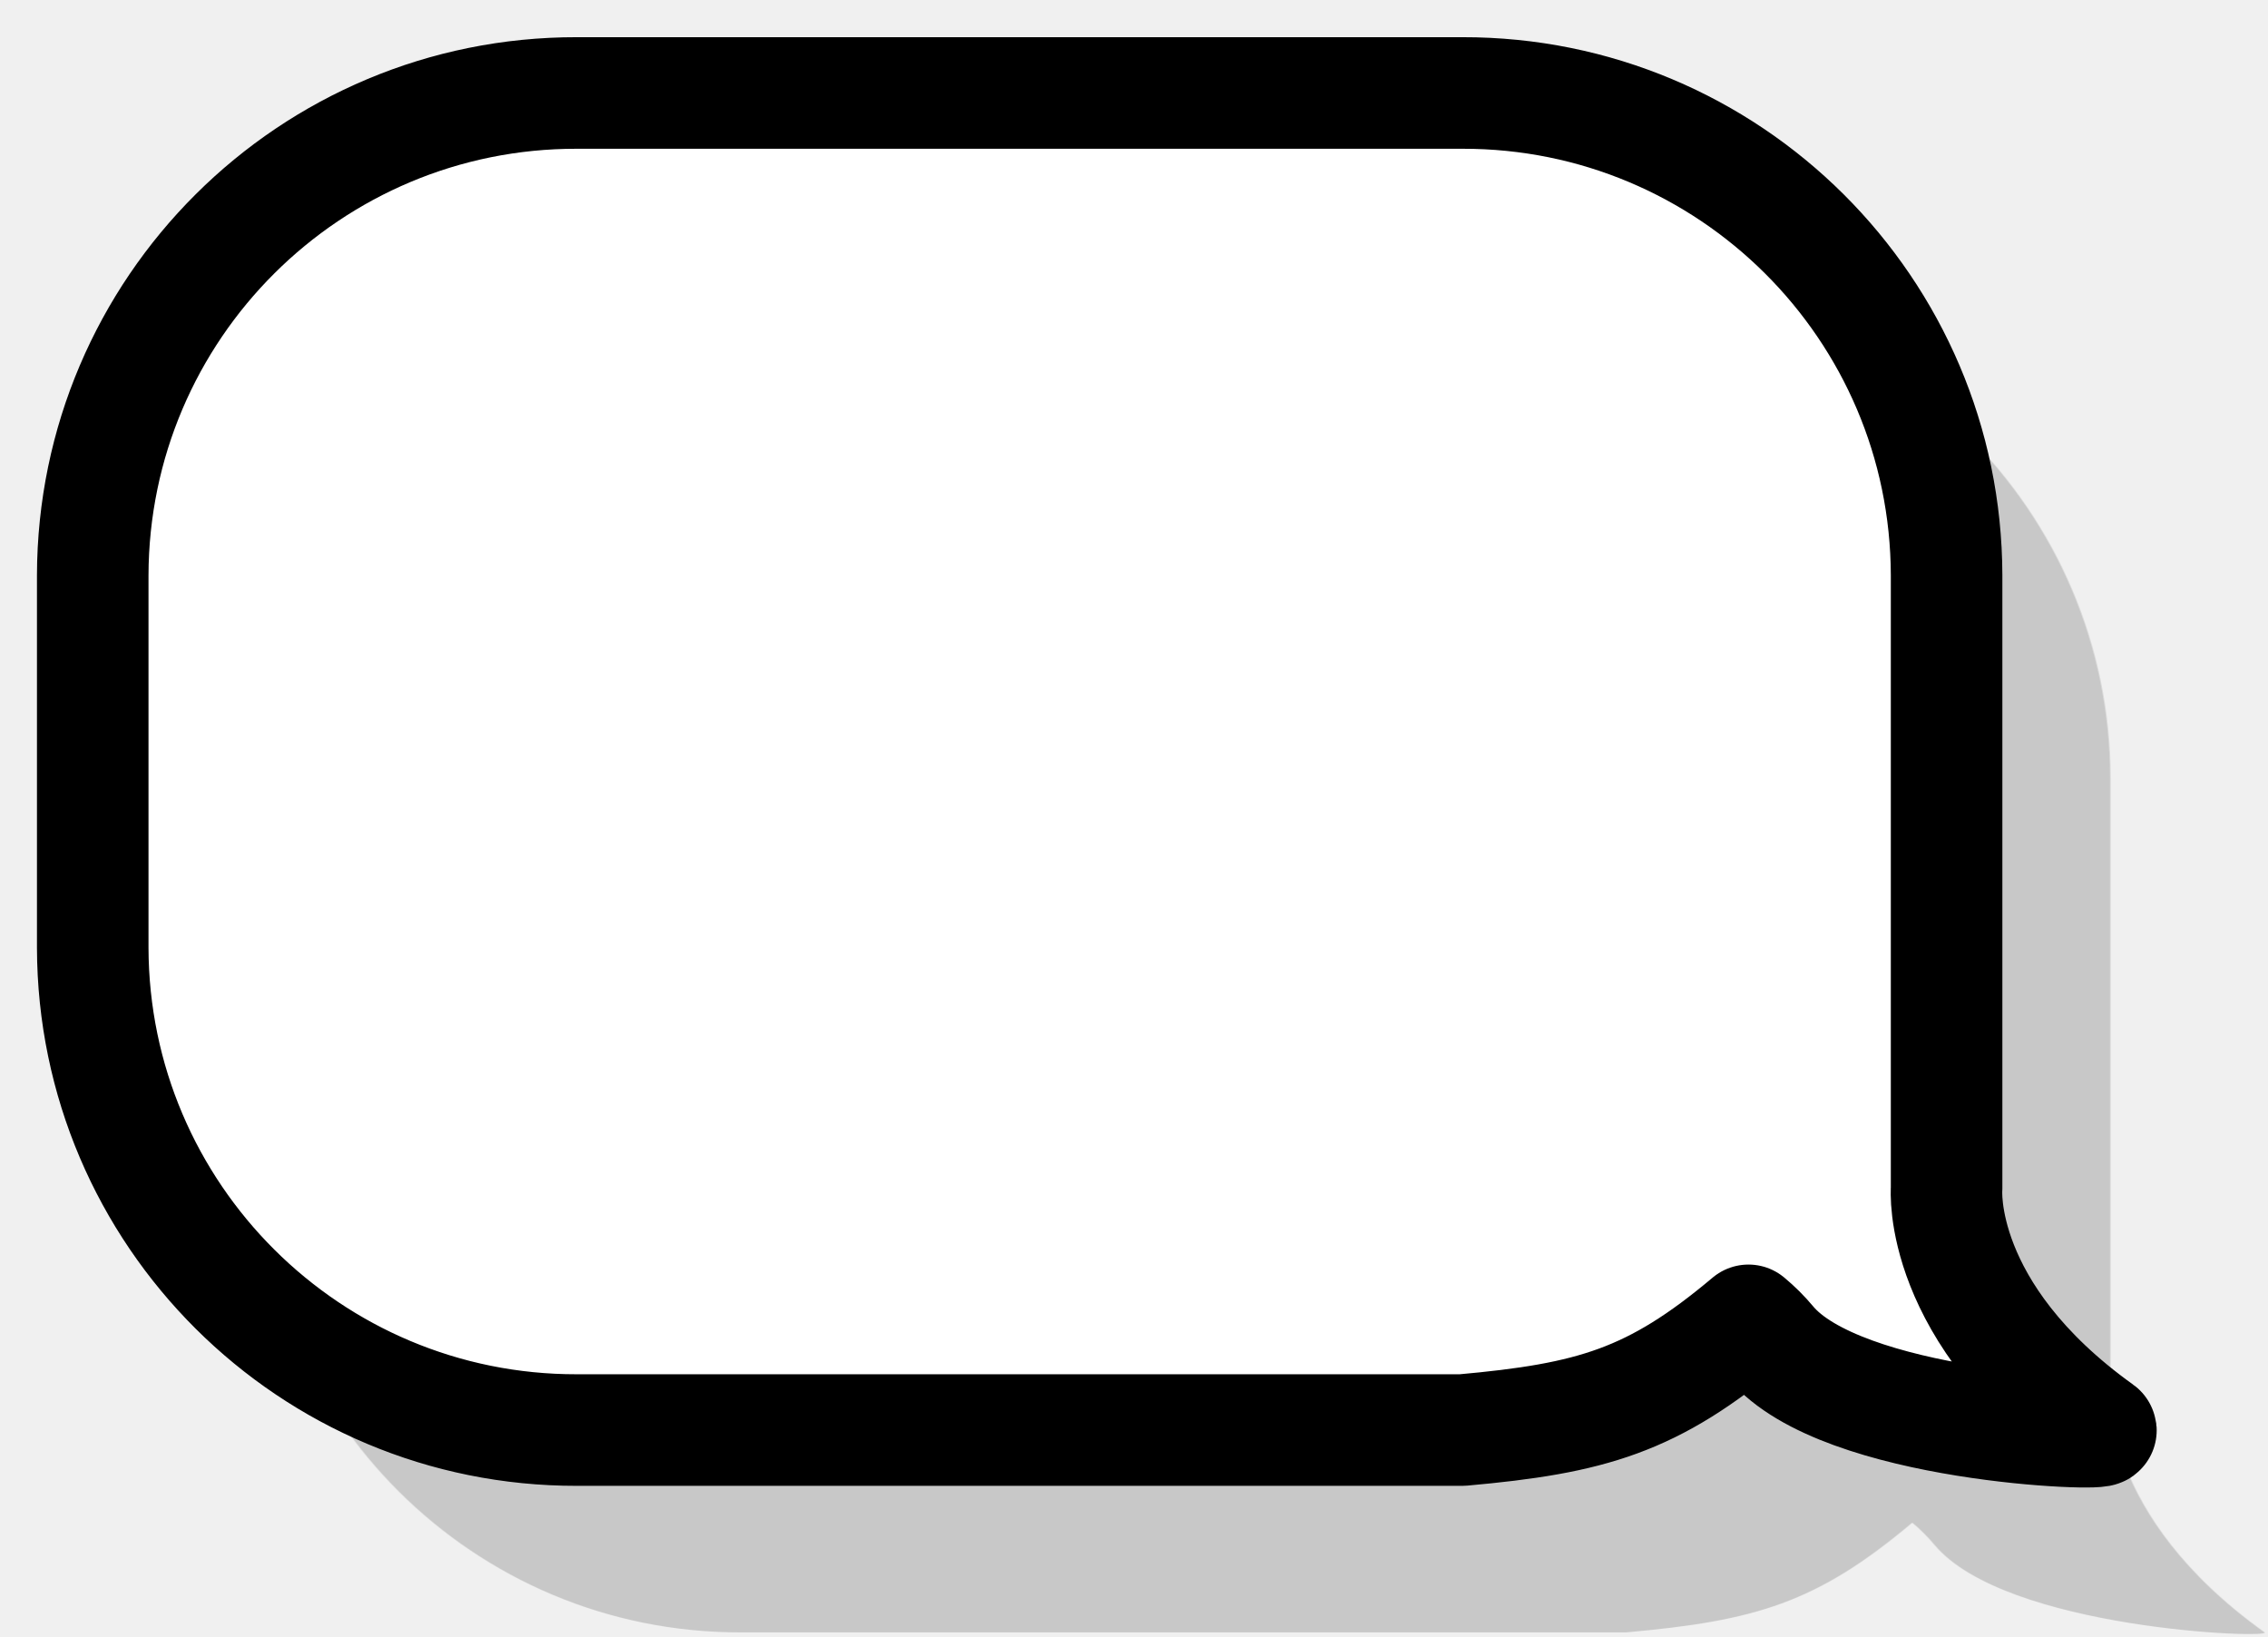
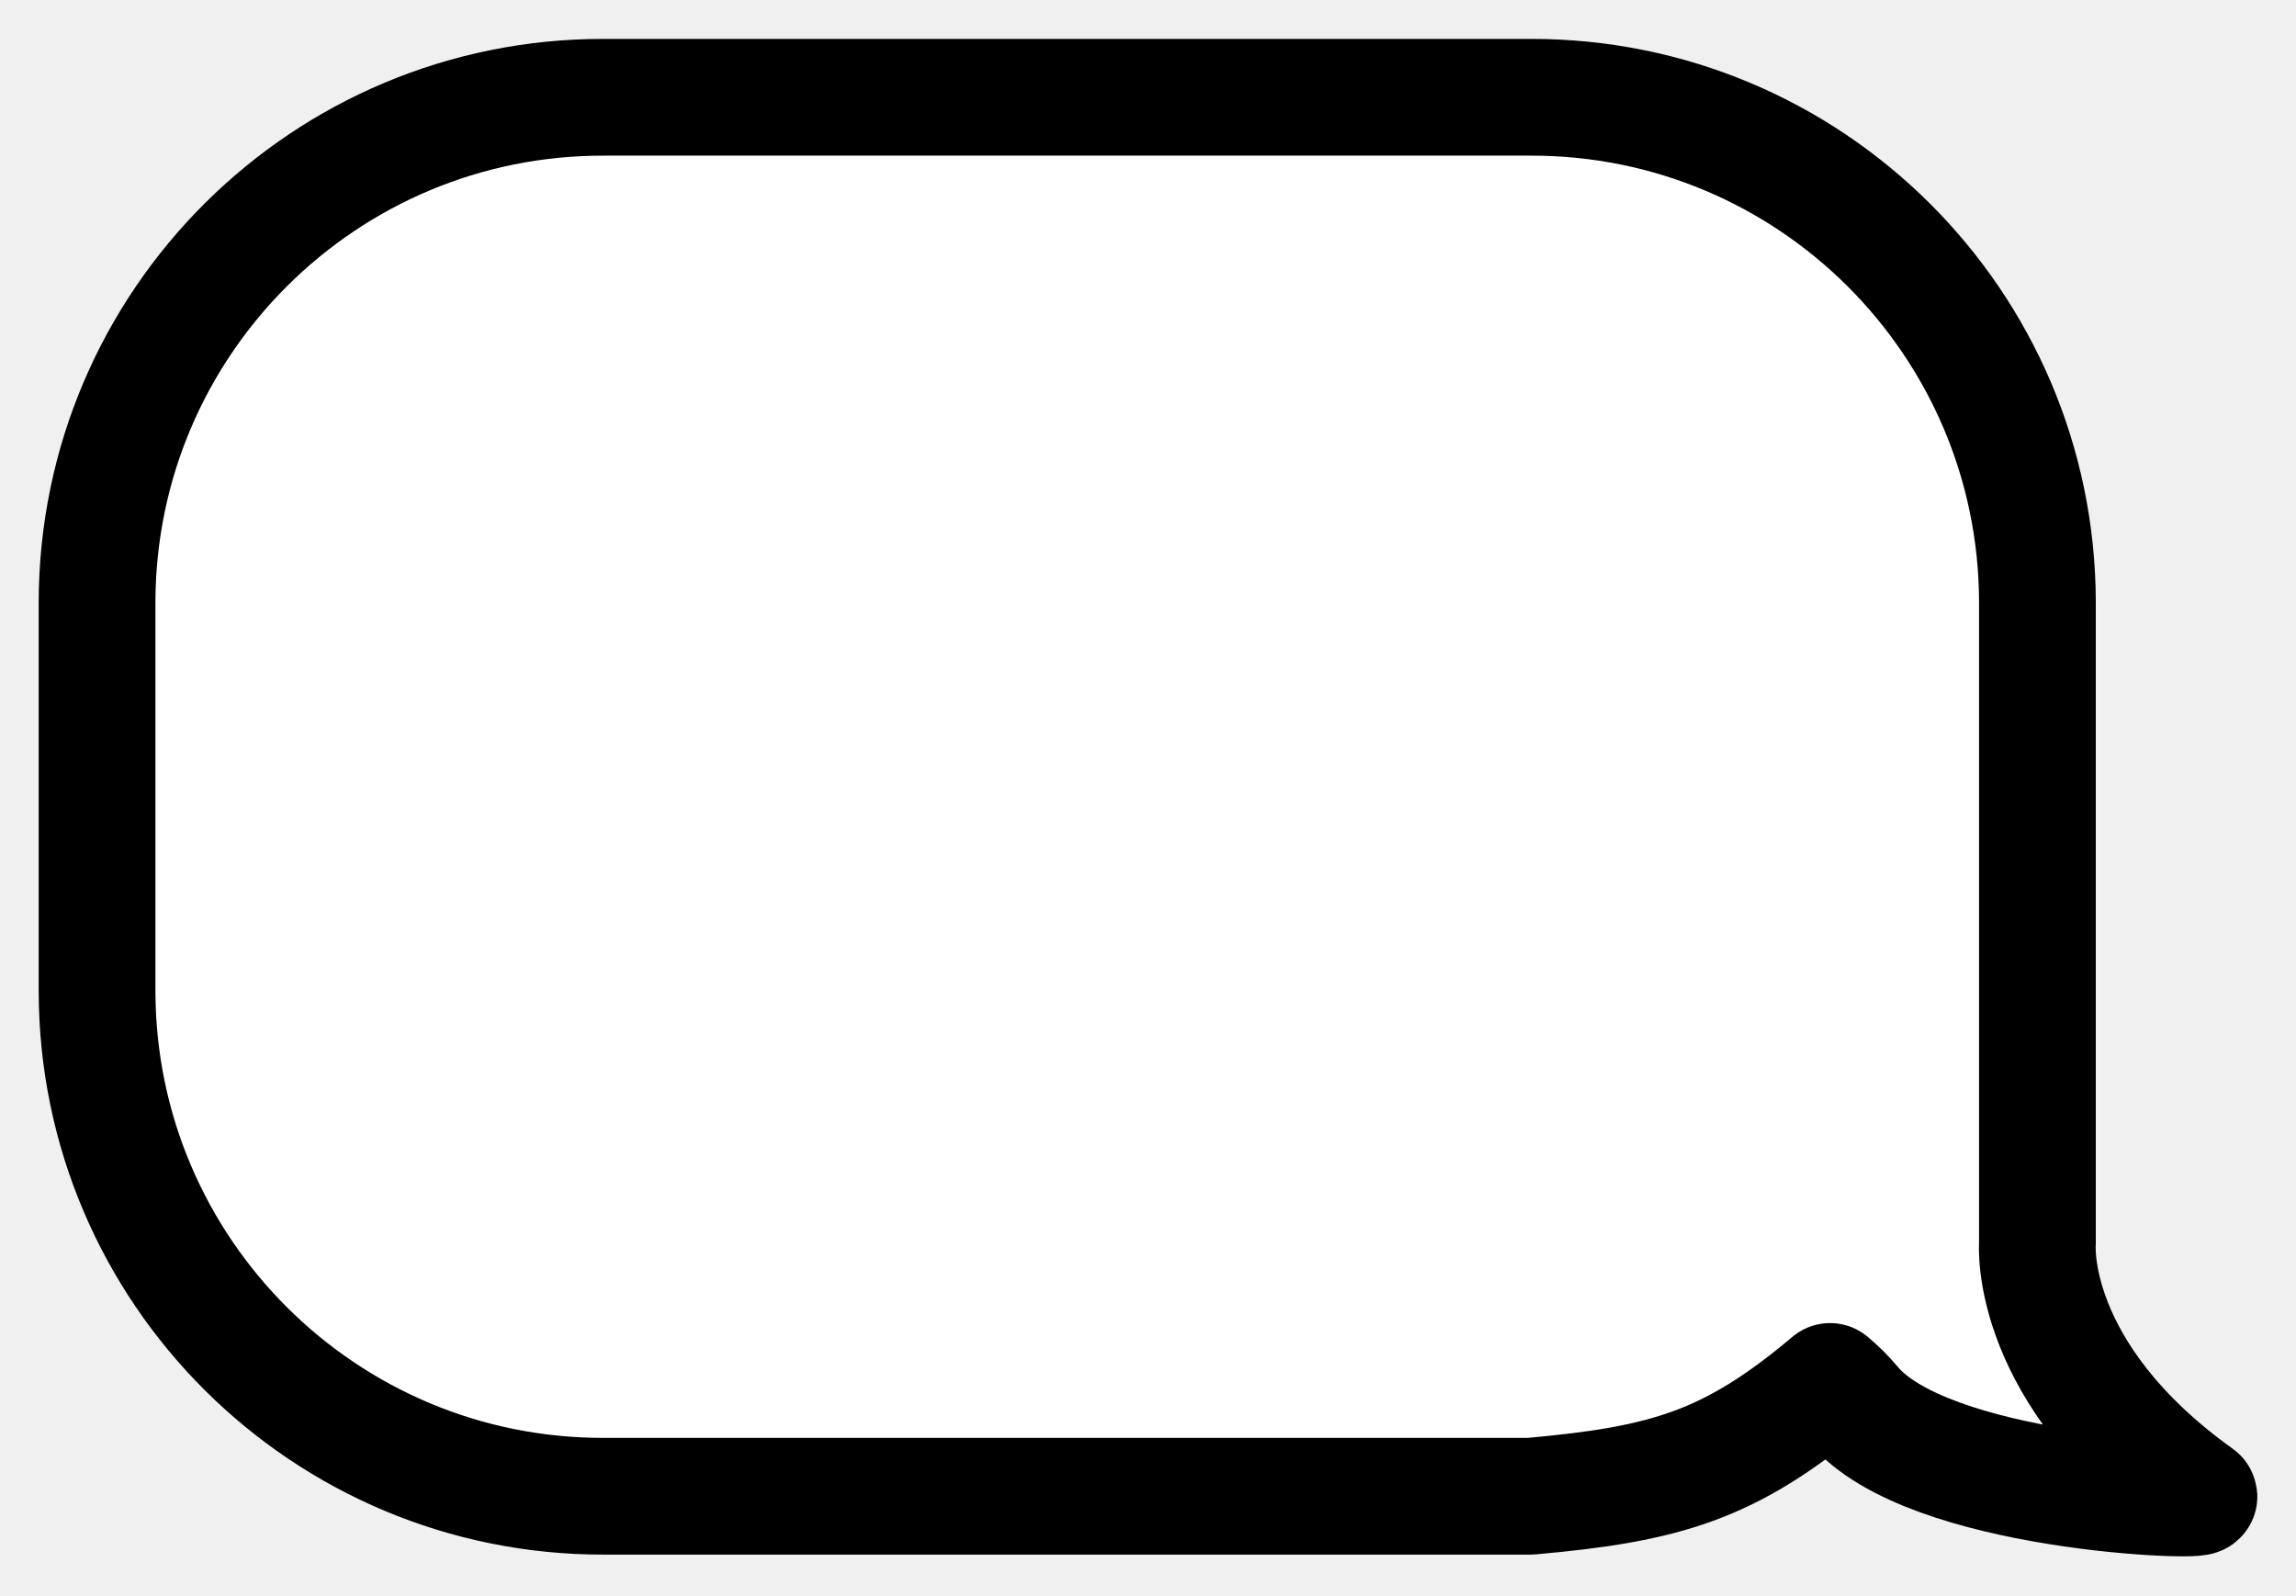
- <svg xmlns="http://www.w3.org/2000/svg" xmlns:xlink="http://www.w3.org/1999/xlink" width="122" height="88" viewBox="0 0 122 88">
+ <svg xmlns="http://www.w3.org/2000/svg" width="118" height="82" viewBox="0 0 118 82">
  <defs>
    <style>
      .cls-1 {
        fill: #fff;
        stroke: #000;
        stroke-linejoin: round;
        stroke-width: 6px;
        fill-rule: evenodd;
-         filter: url(#filter);
      }
    </style>
-     <filter id="filter" x="191" y="472" width="122" height="88" filterUnits="userSpaceOnUse">
-       <feOffset result="offset" dx="8.81" dy="10.88" in="SourceAlpha" />
-       <feGaussianBlur result="blur" />
-       <feFlood result="flood" flood-opacity="0.17" />
-       <feComposite result="composite" operator="in" in2="blur" />
-       <feBlend result="blend" in="SourceGraphic" />
-     </filter>
  </defs>
-   <g transform="translate(-191 -472)" style="fill: #fff; filter: url(#filter)">
-     <path id="no" class="cls-1" d="M222.039,477H269.66a26,26,0,0,1,26.051,25.942v32.988s-0.544,6.651,8.289,12.972c0.5,0.356-13.949-.129-17.762-4.717a9.236,9.236,0,0,0-1.184-1.179c-5.14,4.329-8.443,5.278-15.394,5.9H222.039a26,26,0,0,1-26.051-25.943V502.945A26,26,0,0,1,222.039,477Z" style="stroke: inherit; filter: none; fill: inherit" />
-   </g>
-   <use transform="translate(-191 -472)" xlink:href="#no" style="stroke: #000; filter: none; fill: none" />
+   <path id="no" class="cls-1" d="M97.039,477H144.66a26,26,0,0,1,26.051,25.942v32.988s-0.544,6.651,8.289,12.972c0.5,0.356-13.949-.129-17.762-4.717a9.305,9.305,0,0,0-1.184-1.179c-5.14,4.329-8.443,5.278-15.394,5.9H97.039a26,26,0,0,1-26.051-25.943V502.945A26,26,0,0,1,97.039,477Z" transform="translate(-66 -472)" />
</svg>
